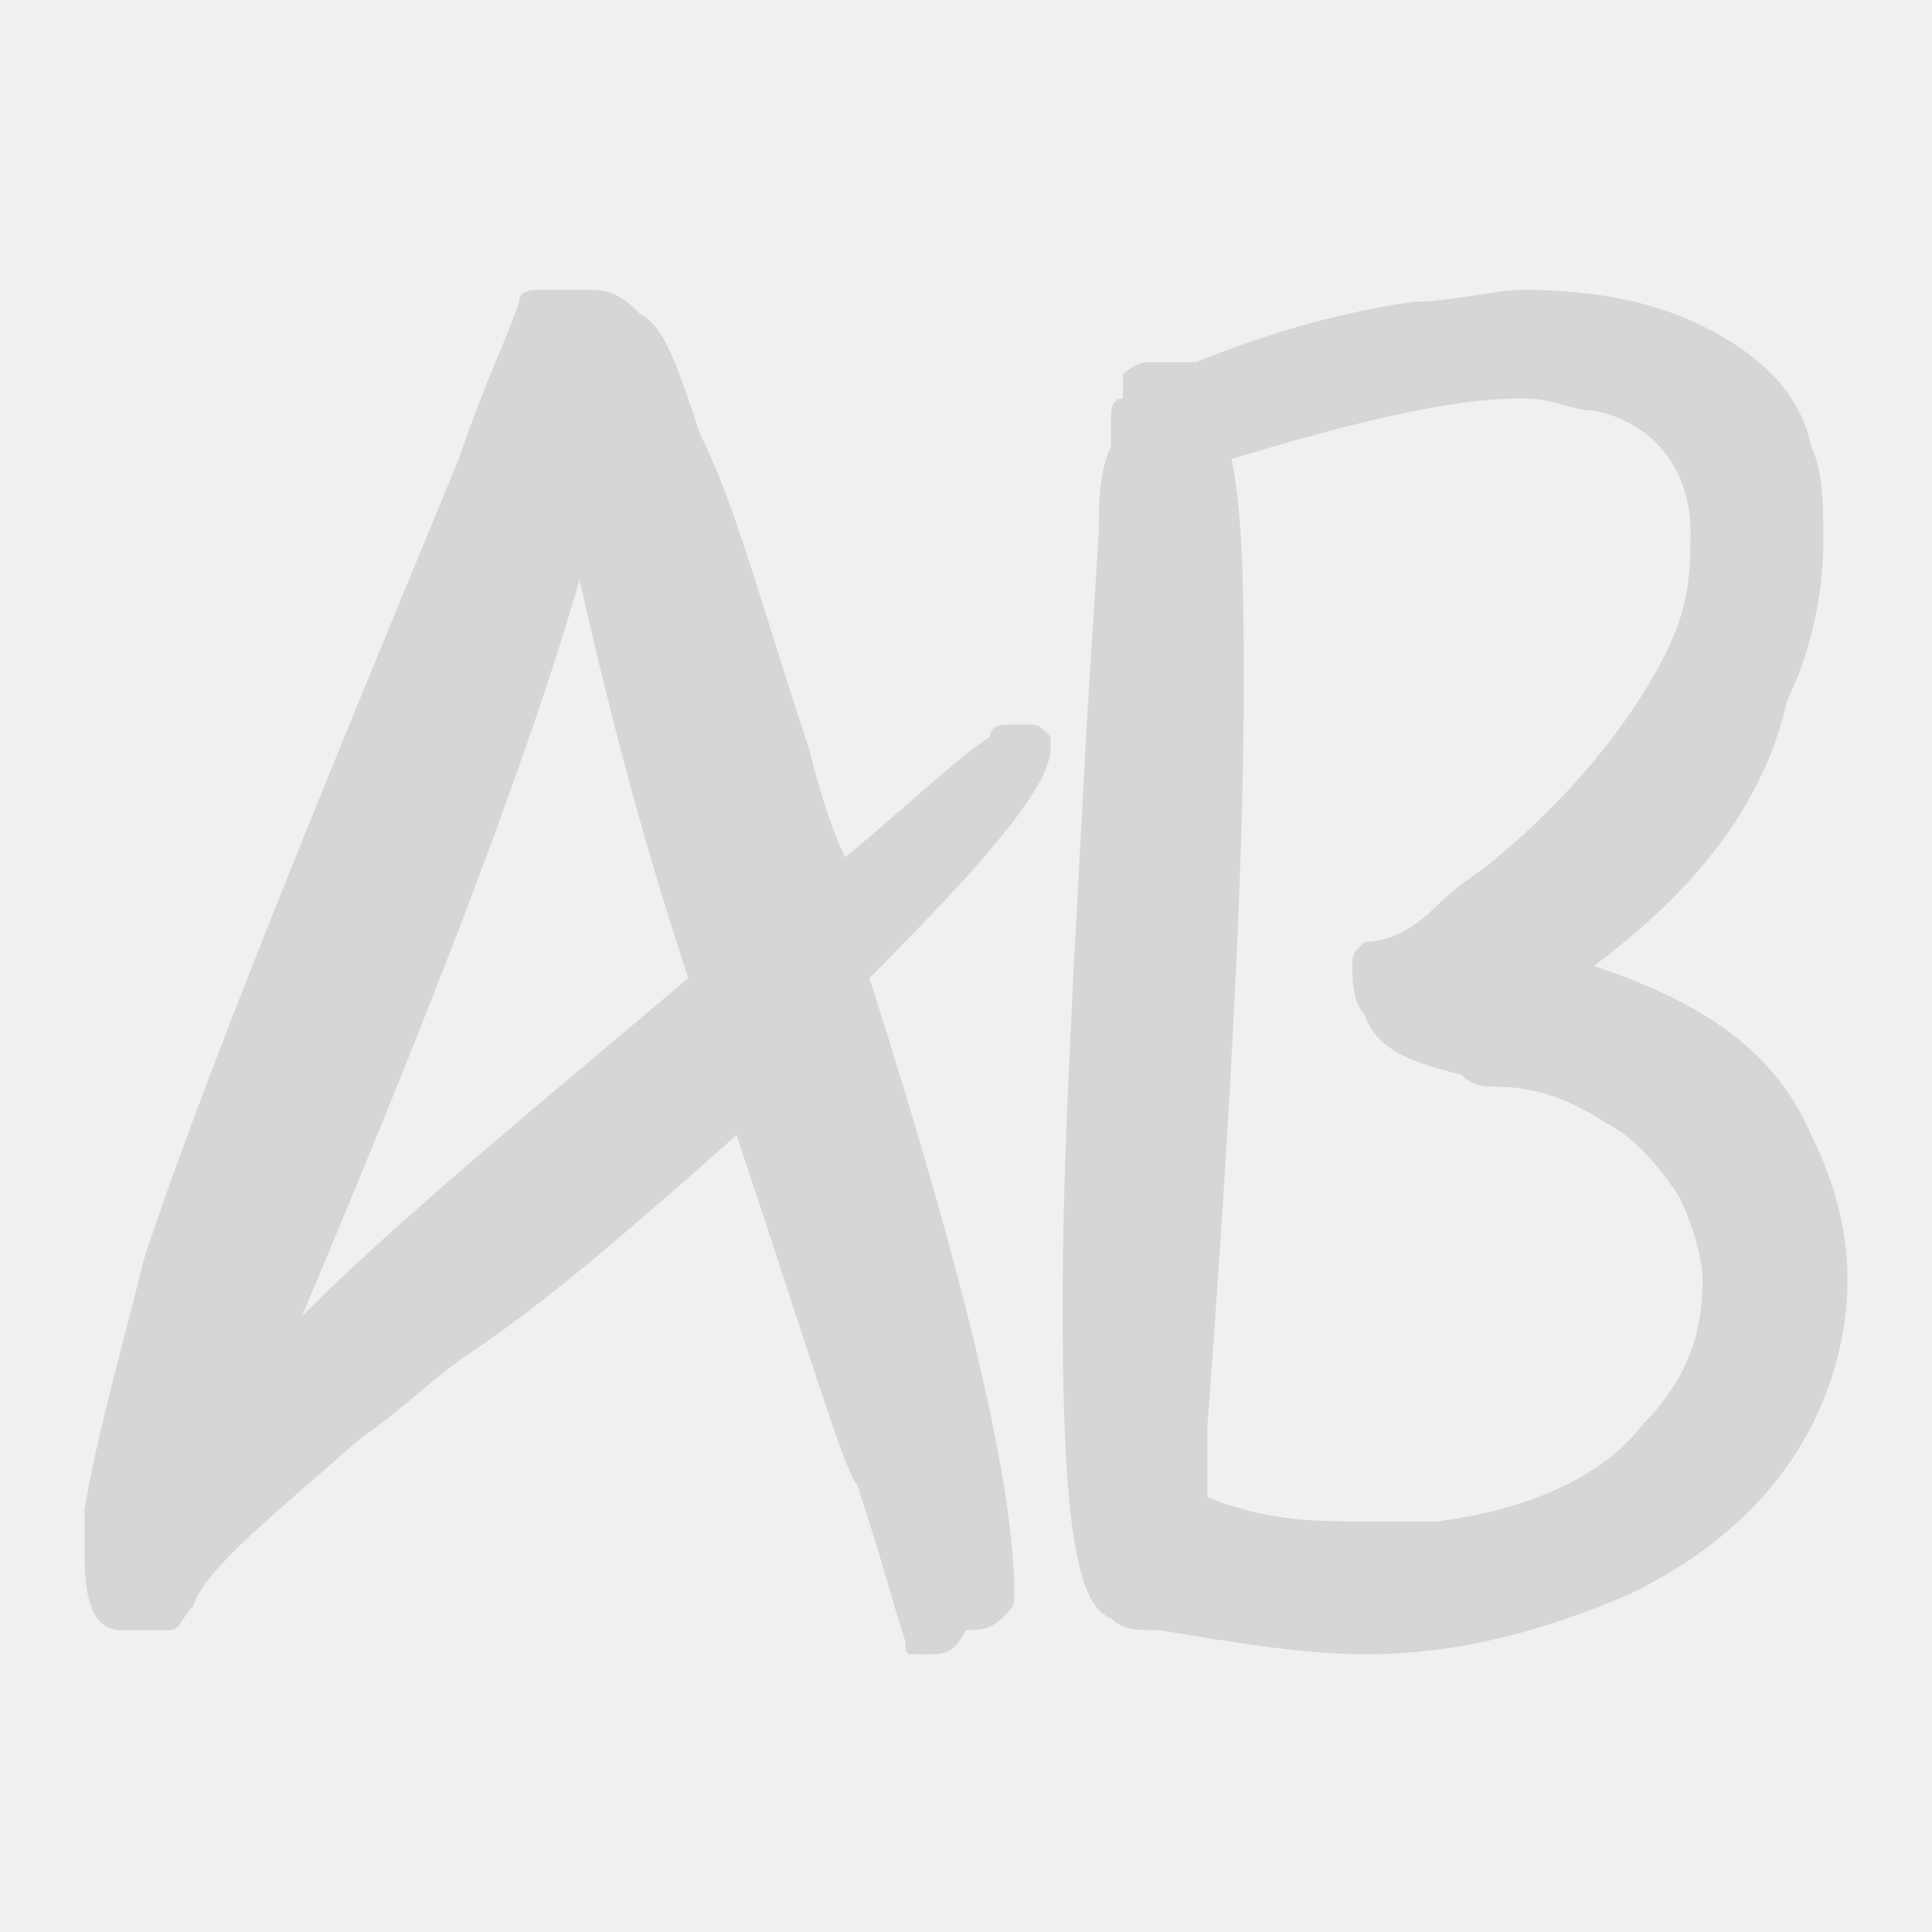
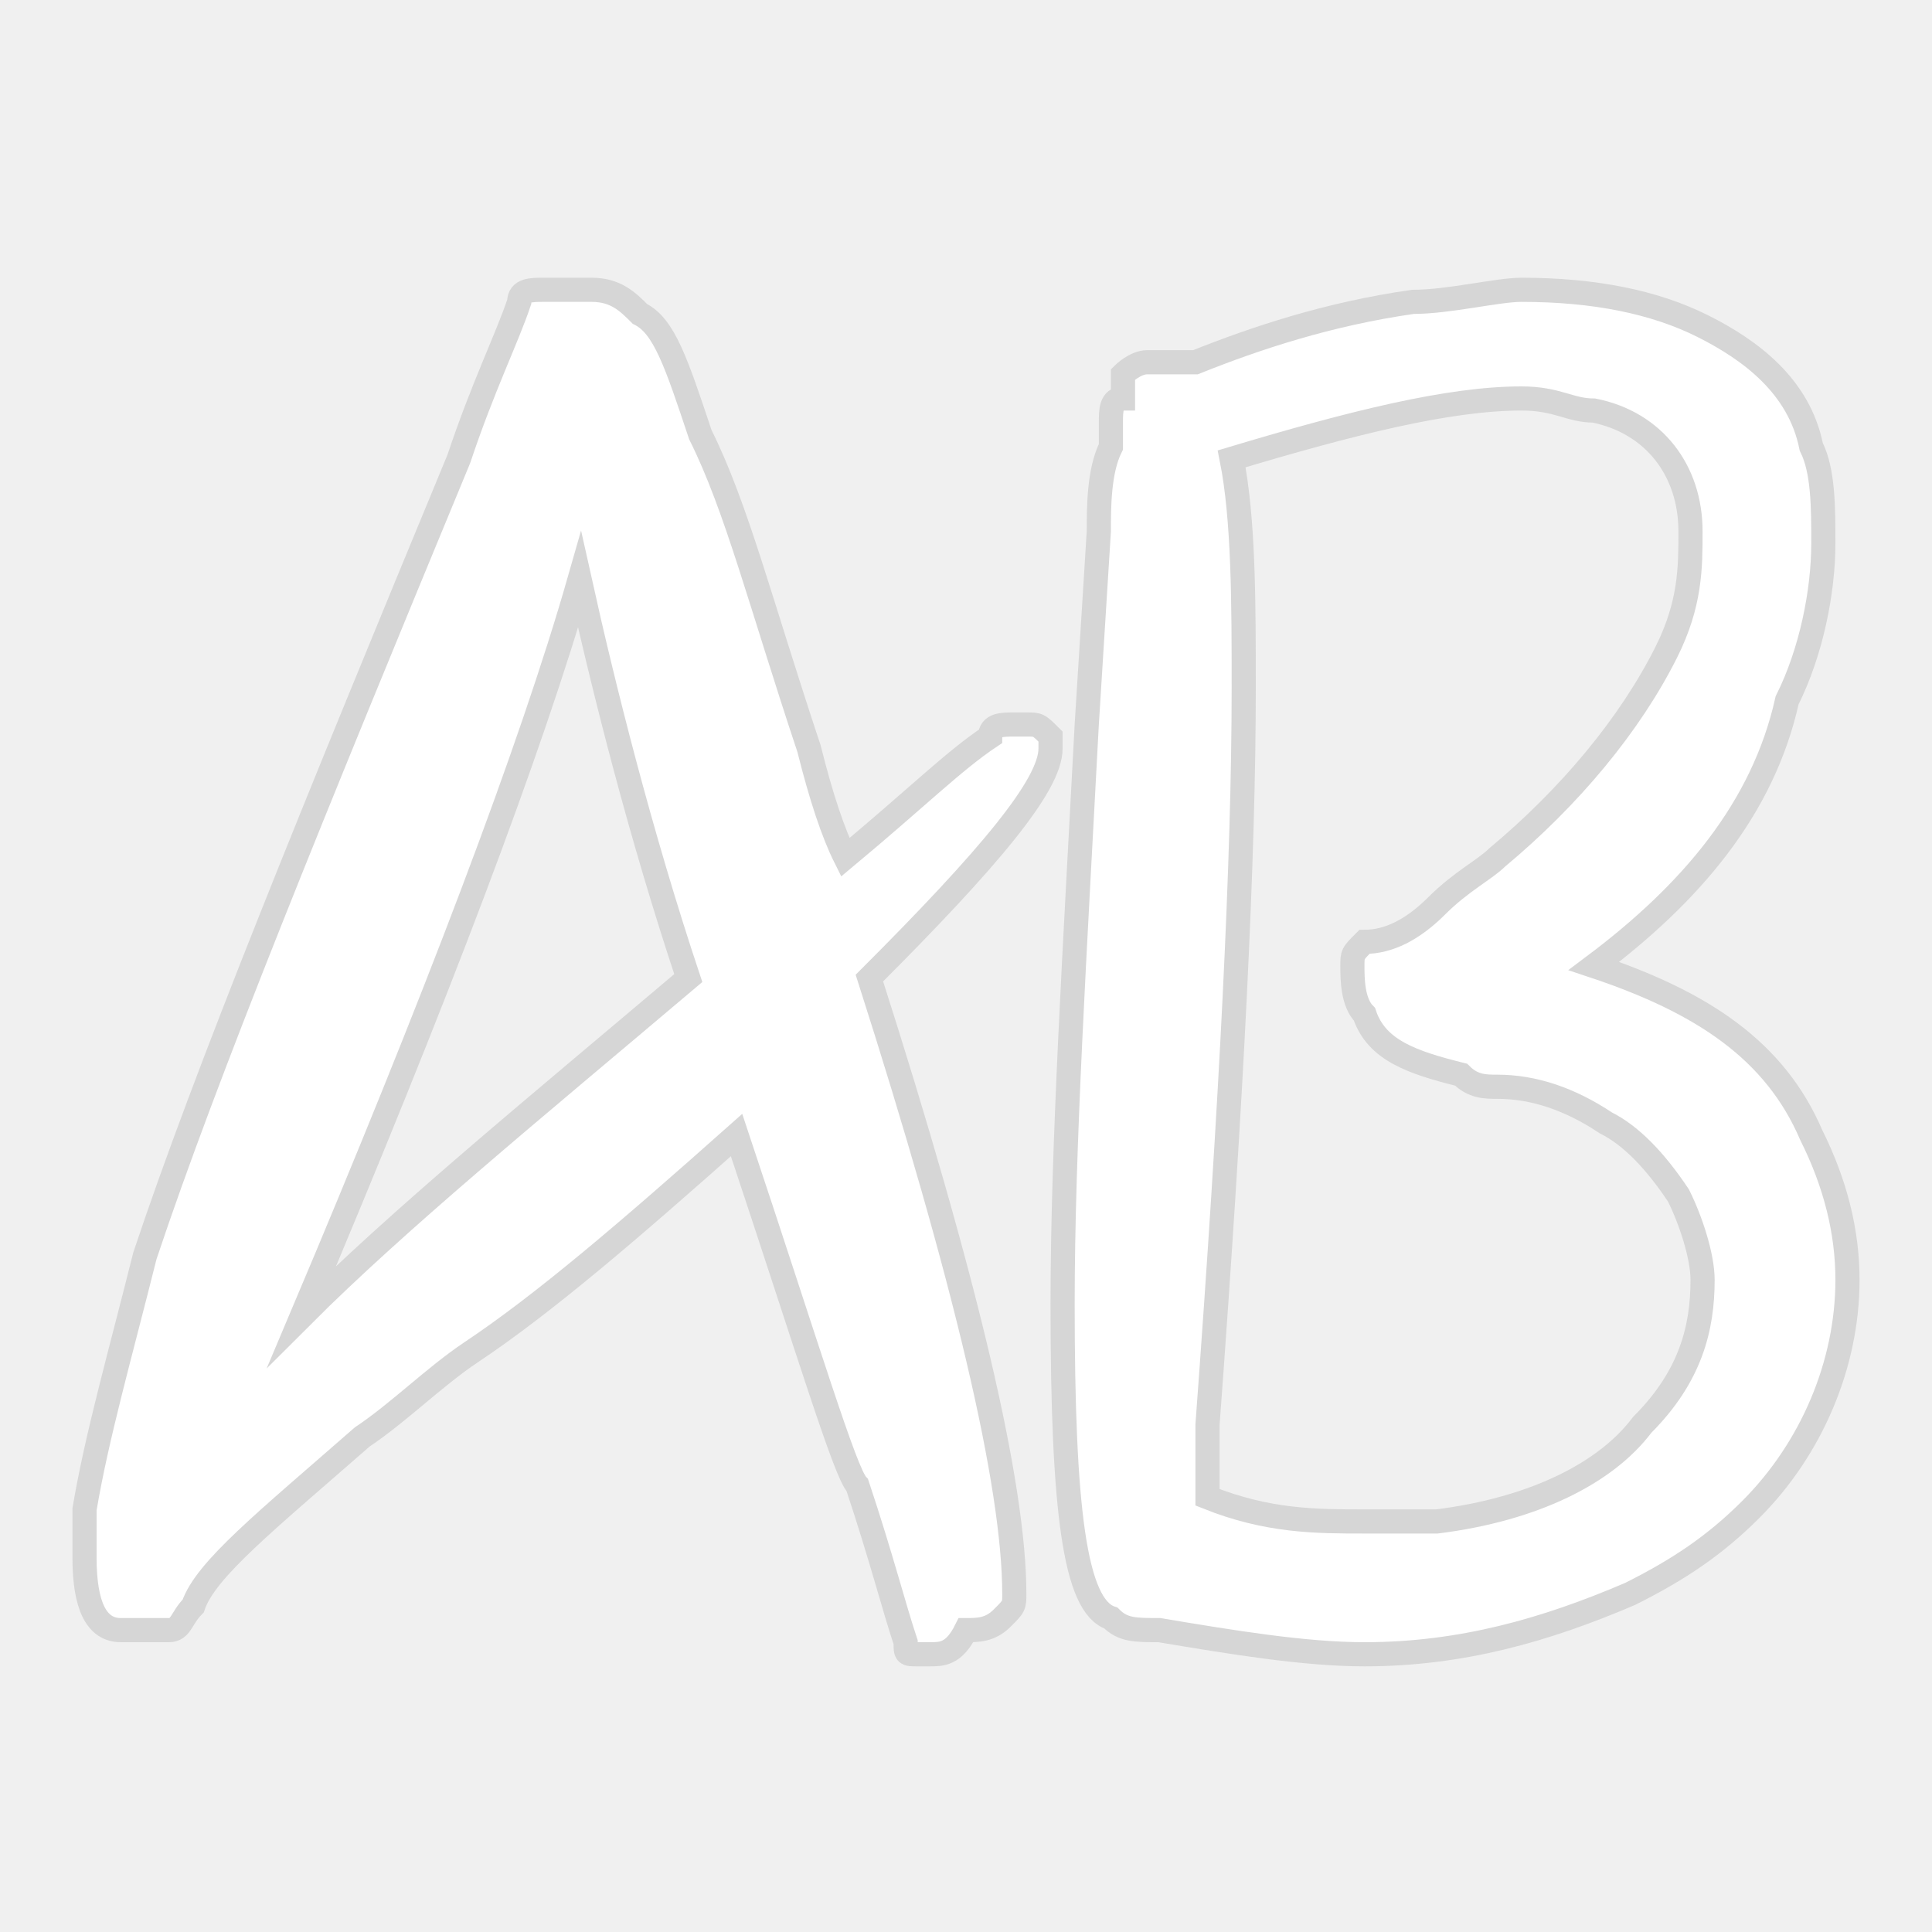
<svg xmlns="http://www.w3.org/2000/svg" version="1.0" id="Layer_1" x="0px" y="0px" viewBox="0 0 16 16" style="enable-background:new 0 0 16 16;" xml:space="preserve">
  <style type="text/css">
- 	.st0{fill:#D6D6D6;}
+ 	.st0{fill:#FFFFFF;stroke:#D6D6D6;stroke-width:0.2;stroke-miterlimit:10;}
</style>
  <g>
    <path class="st0" d="M7.7,13.7c0,0-0.1,0-0.1,0c-0.1,0-0.1,0-0.1-0.1c-0.1-0.3-0.2-0.7-0.4-1.3c-0.1-0.1-0.4-1.1-1-2.9   c-0.9,0.8-1.6,1.4-2.2,1.8c-0.3,0.2-0.6,0.5-0.9,0.7c-0.8,0.7-1.3,1.1-1.4,1.4c-0.1,0.1-0.1,0.2-0.2,0.2c-0.1,0-0.1,0-0.2,0l-0.2,0   c-0.2,0-0.3-0.2-0.3-0.6c0-0.1,0-0.2,0-0.4c0.1-0.6,0.3-1.3,0.5-2.1c0.5-1.5,1.4-3.7,2.6-6.6C4,3.2,4.2,2.8,4.3,2.5   c0-0.1,0.1-0.1,0.2-0.1c0.1,0,0.2,0,0.2,0c0,0,0.1,0,0.1,0c0,0,0.1,0,0.1,0c0.2,0,0.3,0.1,0.4,0.2C5.5,2.7,5.6,3,5.8,3.6   C6.1,4.2,6.3,5,6.7,6.2c0.1,0.4,0.2,0.7,0.3,0.9c0.6-0.5,0.9-0.8,1.2-1C8.2,6,8.3,6,8.4,6c0,0,0,0,0.1,0c0.1,0,0.1,0,0.2,0.1   c0,0,0,0.1,0,0.1c0,0.3-0.5,0.9-1.5,1.9c0.8,2.5,1.2,4.2,1.2,5.1c0,0.1,0,0.1-0.1,0.2c-0.1,0.1-0.2,0.1-0.3,0.1   C7.9,13.7,7.8,13.7,7.7,13.7z M2.5,10.9c0.8-0.8,1.9-1.7,3.2-2.8C5.3,6.9,5,5.7,4.8,4.8C4.4,6.2,3.6,8.3,2.5,10.9z" />
    <path class="st0" d="M11.3,13.7c-0.5,0-1.1-0.1-1.7-0.2c-0.2,0-0.3,0-0.4-0.1c-0.3-0.1-0.4-0.9-0.4-2.6c0-1.3,0.1-2.9,0.2-4.8   l0.1-1.6c0-0.2,0-0.5,0.1-0.7c0-0.1,0-0.1,0-0.2c0-0.1,0-0.2,0.1-0.2c0-0.1,0-0.1,0-0.2C9.3,3.1,9.4,3,9.5,3c0.1,0,0.2,0,0.3,0   l0.1,0c0.5-0.2,1.1-0.4,1.8-0.5c0.3,0,0.7-0.1,0.9-0.1c0.6,0,1.1,0.1,1.5,0.3s0.8,0.5,0.9,1c0.1,0.2,0.1,0.5,0.1,0.8   c0,0.4-0.1,0.9-0.3,1.3C14.6,6.7,14,7.4,13.2,8c0.9,0.3,1.5,0.7,1.8,1.4c0.2,0.4,0.3,0.8,0.3,1.2c0,0.7-0.3,1.4-0.8,1.9   c-0.3,0.3-0.6,0.5-1,0.7C12.8,13.5,12.1,13.7,11.3,13.7z M11.3,12.6c0.2,0,0.4,0,0.6,0c0.8-0.1,1.4-0.4,1.7-0.8   c0.4-0.4,0.5-0.8,0.5-1.2c0-0.2-0.1-0.5-0.2-0.7c-0.2-0.3-0.4-0.5-0.6-0.6c-0.3-0.2-0.6-0.3-0.9-0.3c-0.1,0-0.2,0-0.3-0.1   c-0.4-0.1-0.7-0.2-0.8-0.5c-0.1-0.1-0.1-0.3-0.1-0.4c0-0.1,0-0.1,0.1-0.2c0.2,0,0.4-0.1,0.6-0.3s0.4-0.3,0.5-0.4   c0.6-0.5,1.1-1.1,1.4-1.7c0.2-0.4,0.2-0.7,0.2-1c0-0.5-0.3-0.9-0.8-1c-0.2,0-0.3-0.1-0.6-0.1c-0.6,0-1.4,0.2-2.4,0.5   c0.1,0.5,0.1,1.2,0.1,1.9c0,1.4-0.1,3.4-0.3,6.1l0,0.6C10.5,12.6,10.9,12.6,11.3,12.6z" />
  </g>
</svg>
